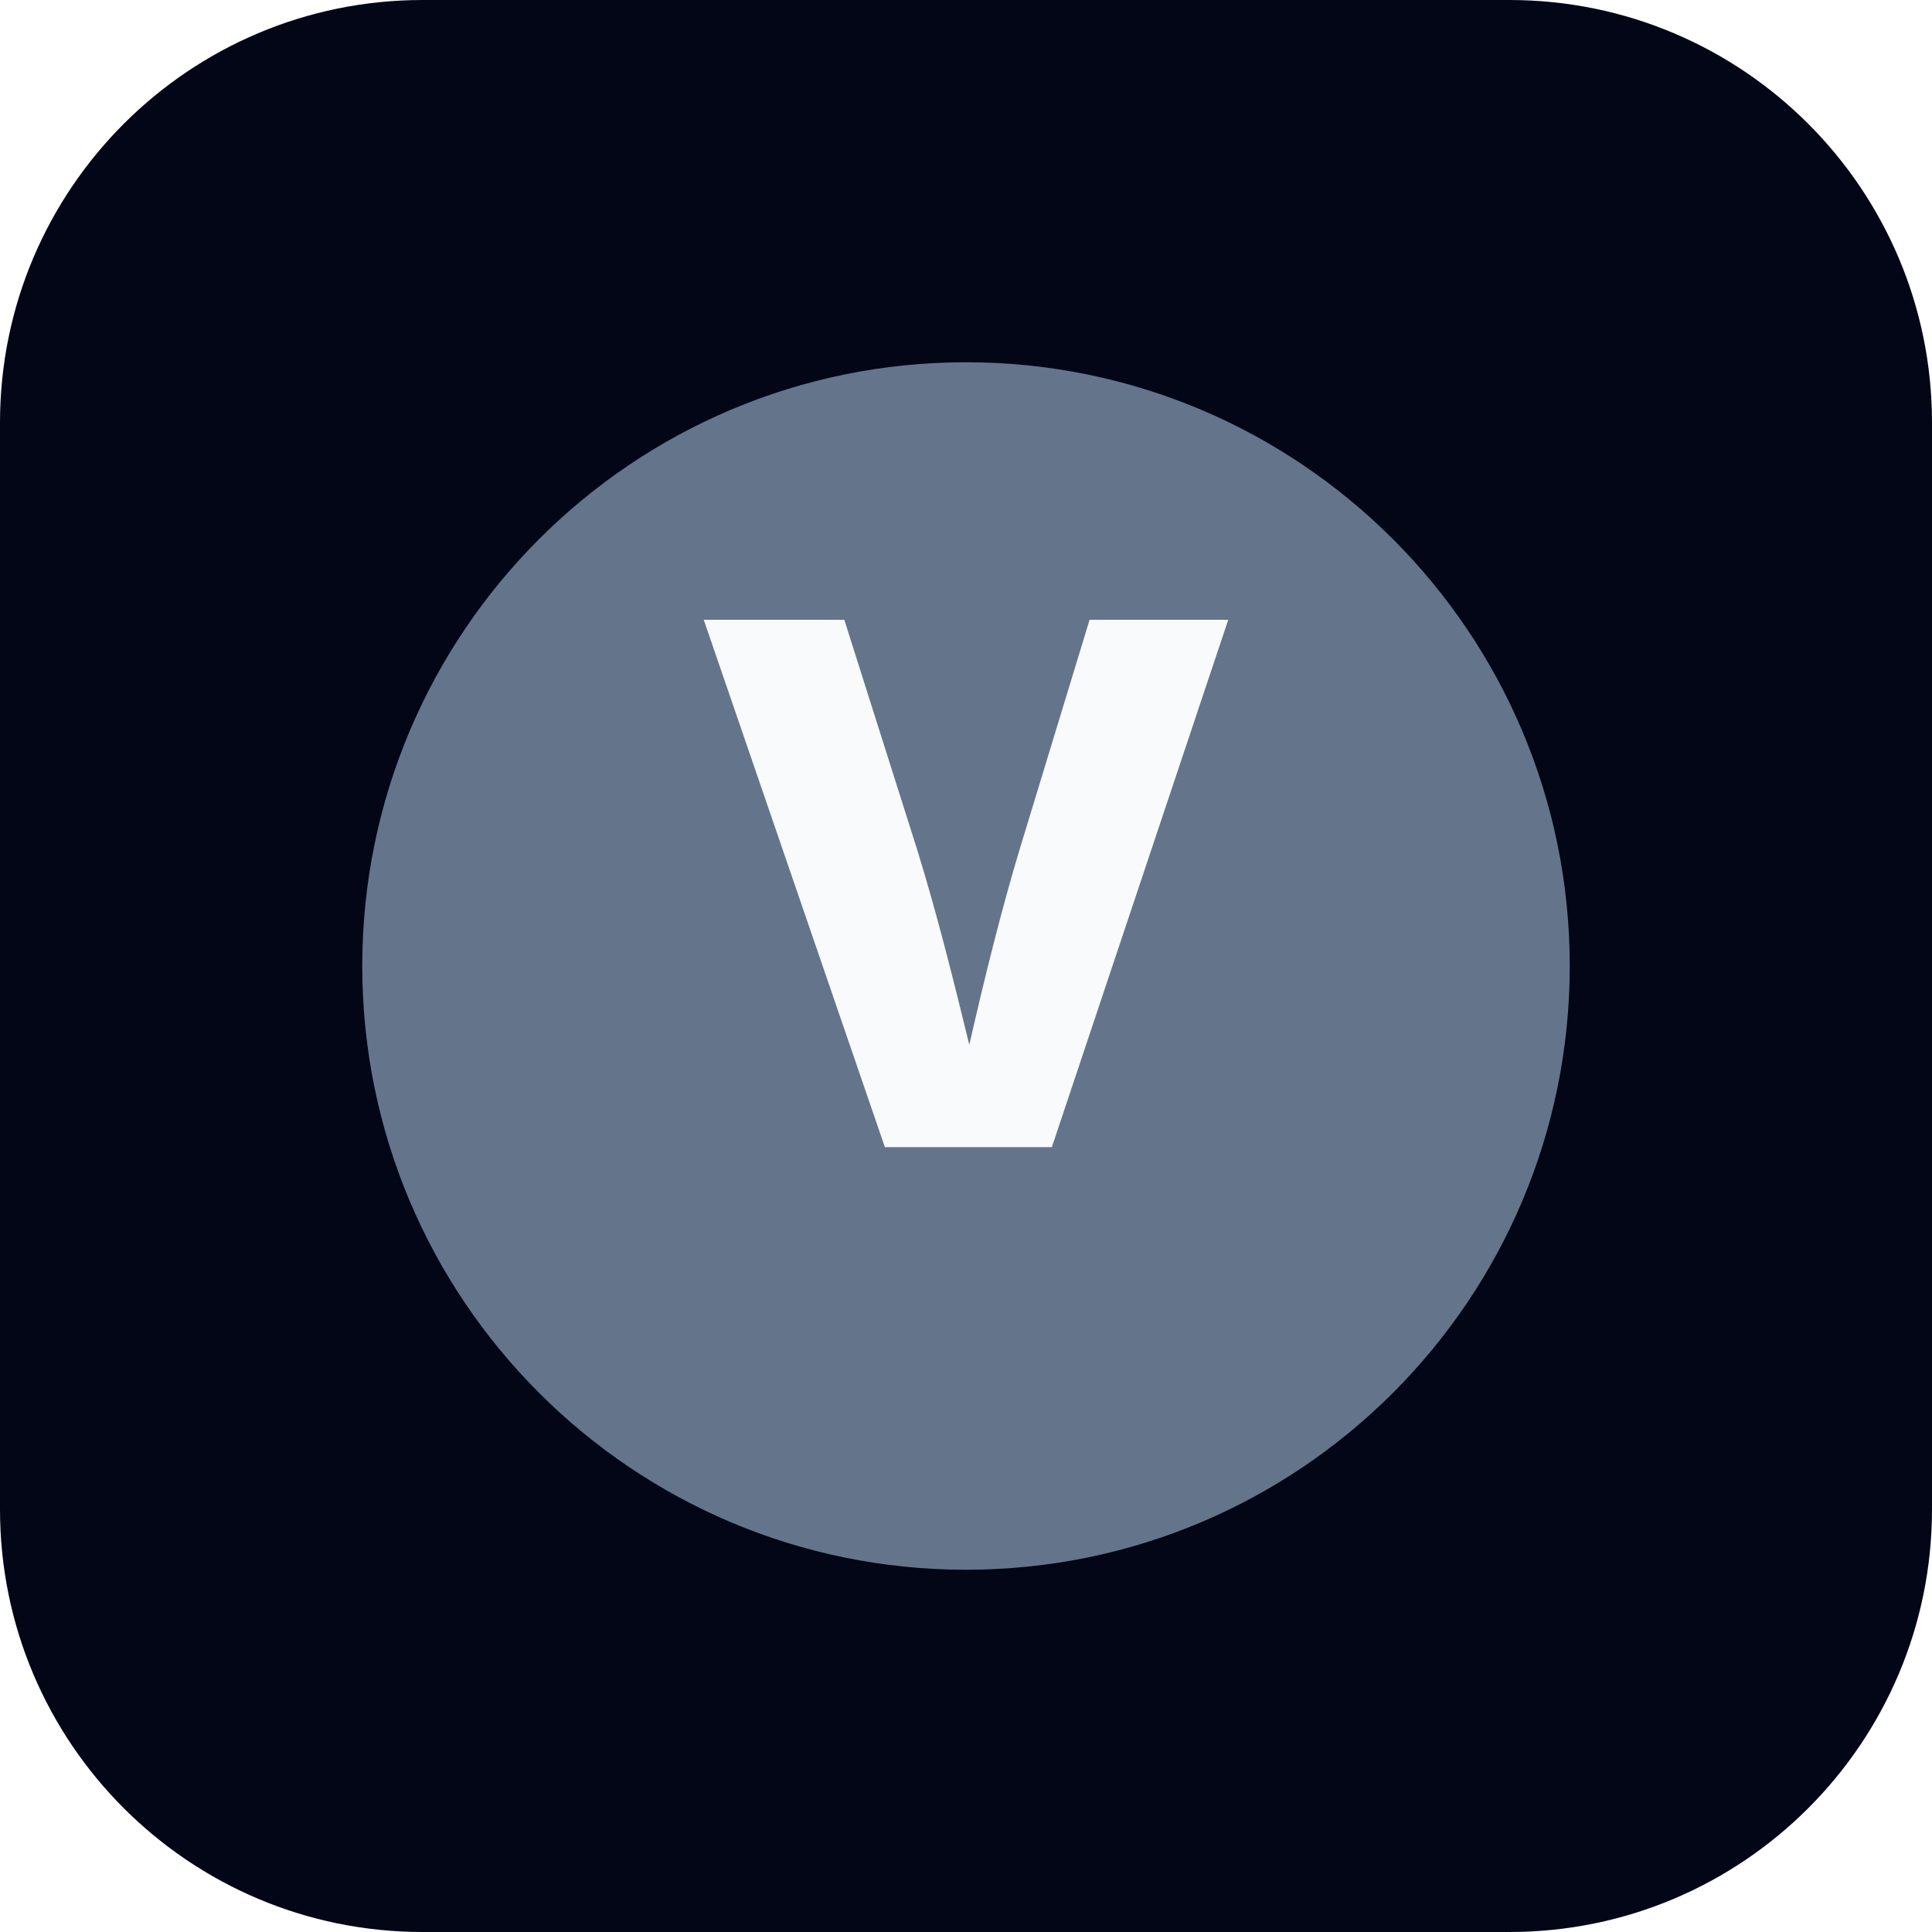
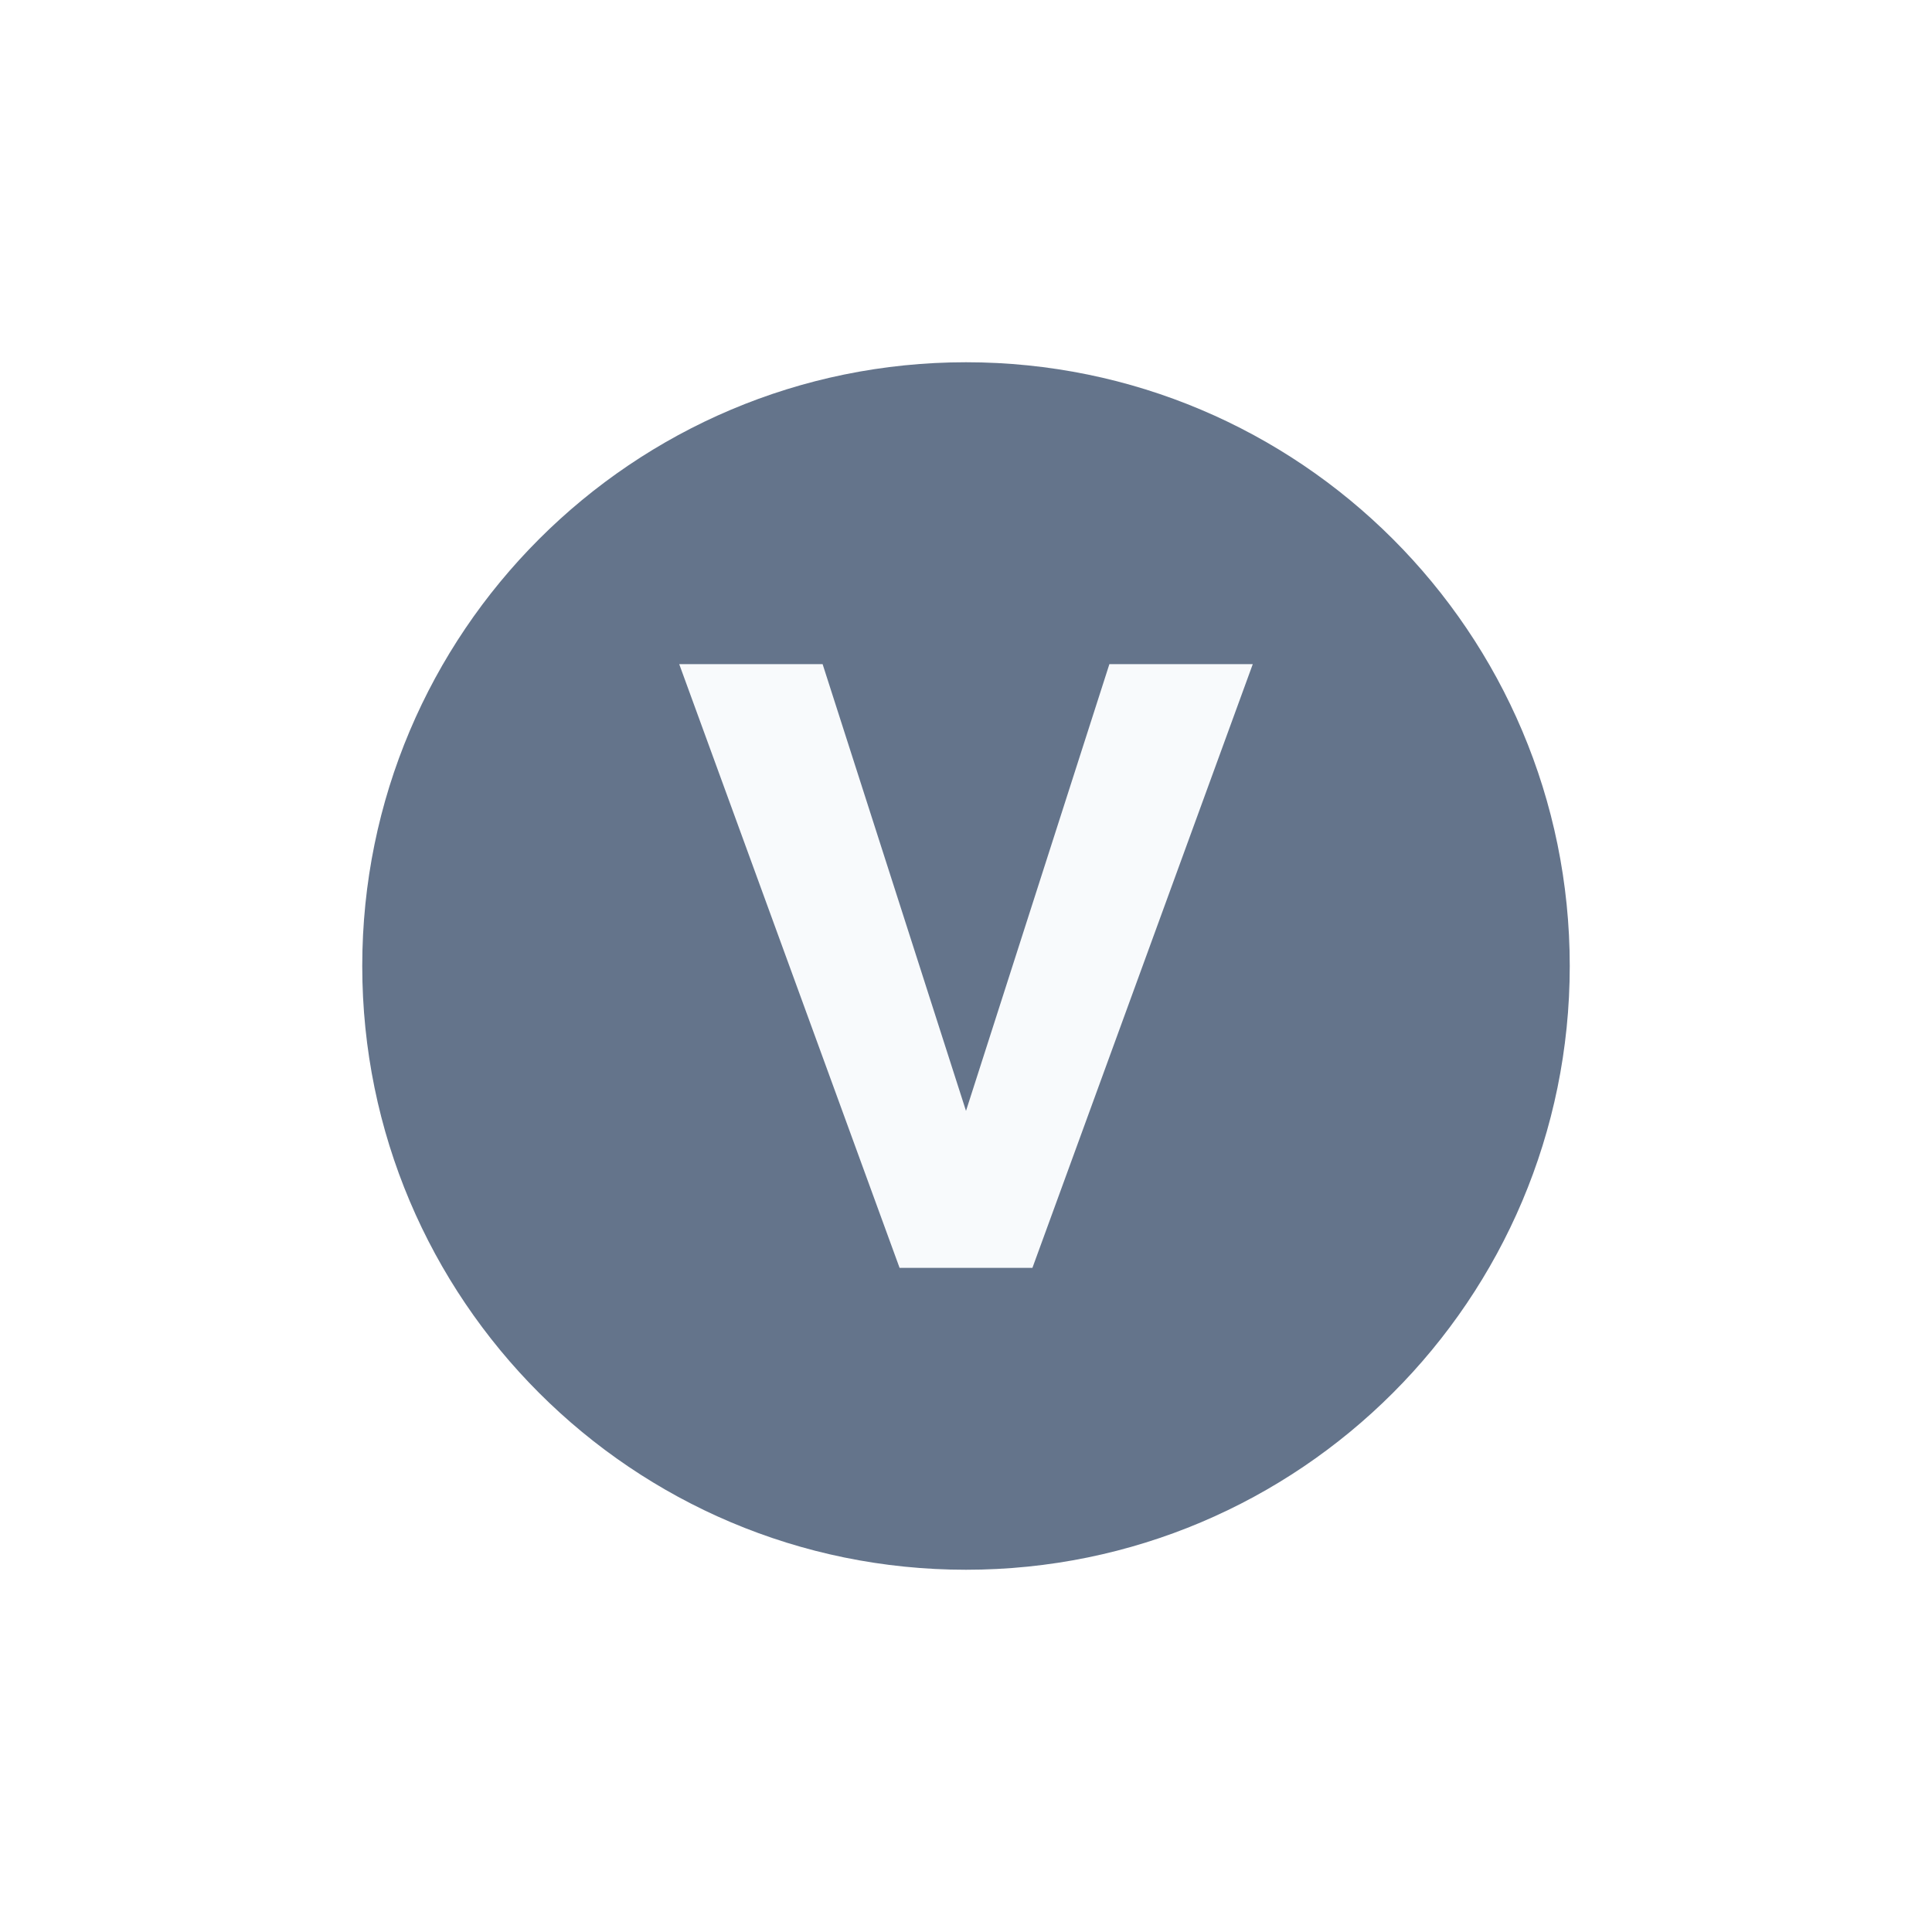
- <svg xmlns="http://www.w3.org/2000/svg" width="64" height="64" viewBox="0 0 64 64">
-   <rect width="64" height="64" rx="14" fill="#020617" />
+ <svg xmlns="http://www.w3.org/2000/svg" viewBox="0 0 64 64">
  <circle cx="32" cy="32" r="20" fill="#64748B" />
-   <text x="32" y="38" text-anchor="middle" font-family="Inter, system-ui, -apple-system, BlinkMacSystemFont, 'Segoe UI', sans-serif" font-size="24" font-weight="800" fill="#F8FAFC">
-     V
-   </text>
+   <path d="M22.5 22H27.25L32 36.8L36.75 22H41.5L34.2 42H29.8L22.5 22Z" fill="#F8FAFC" />
</svg>
